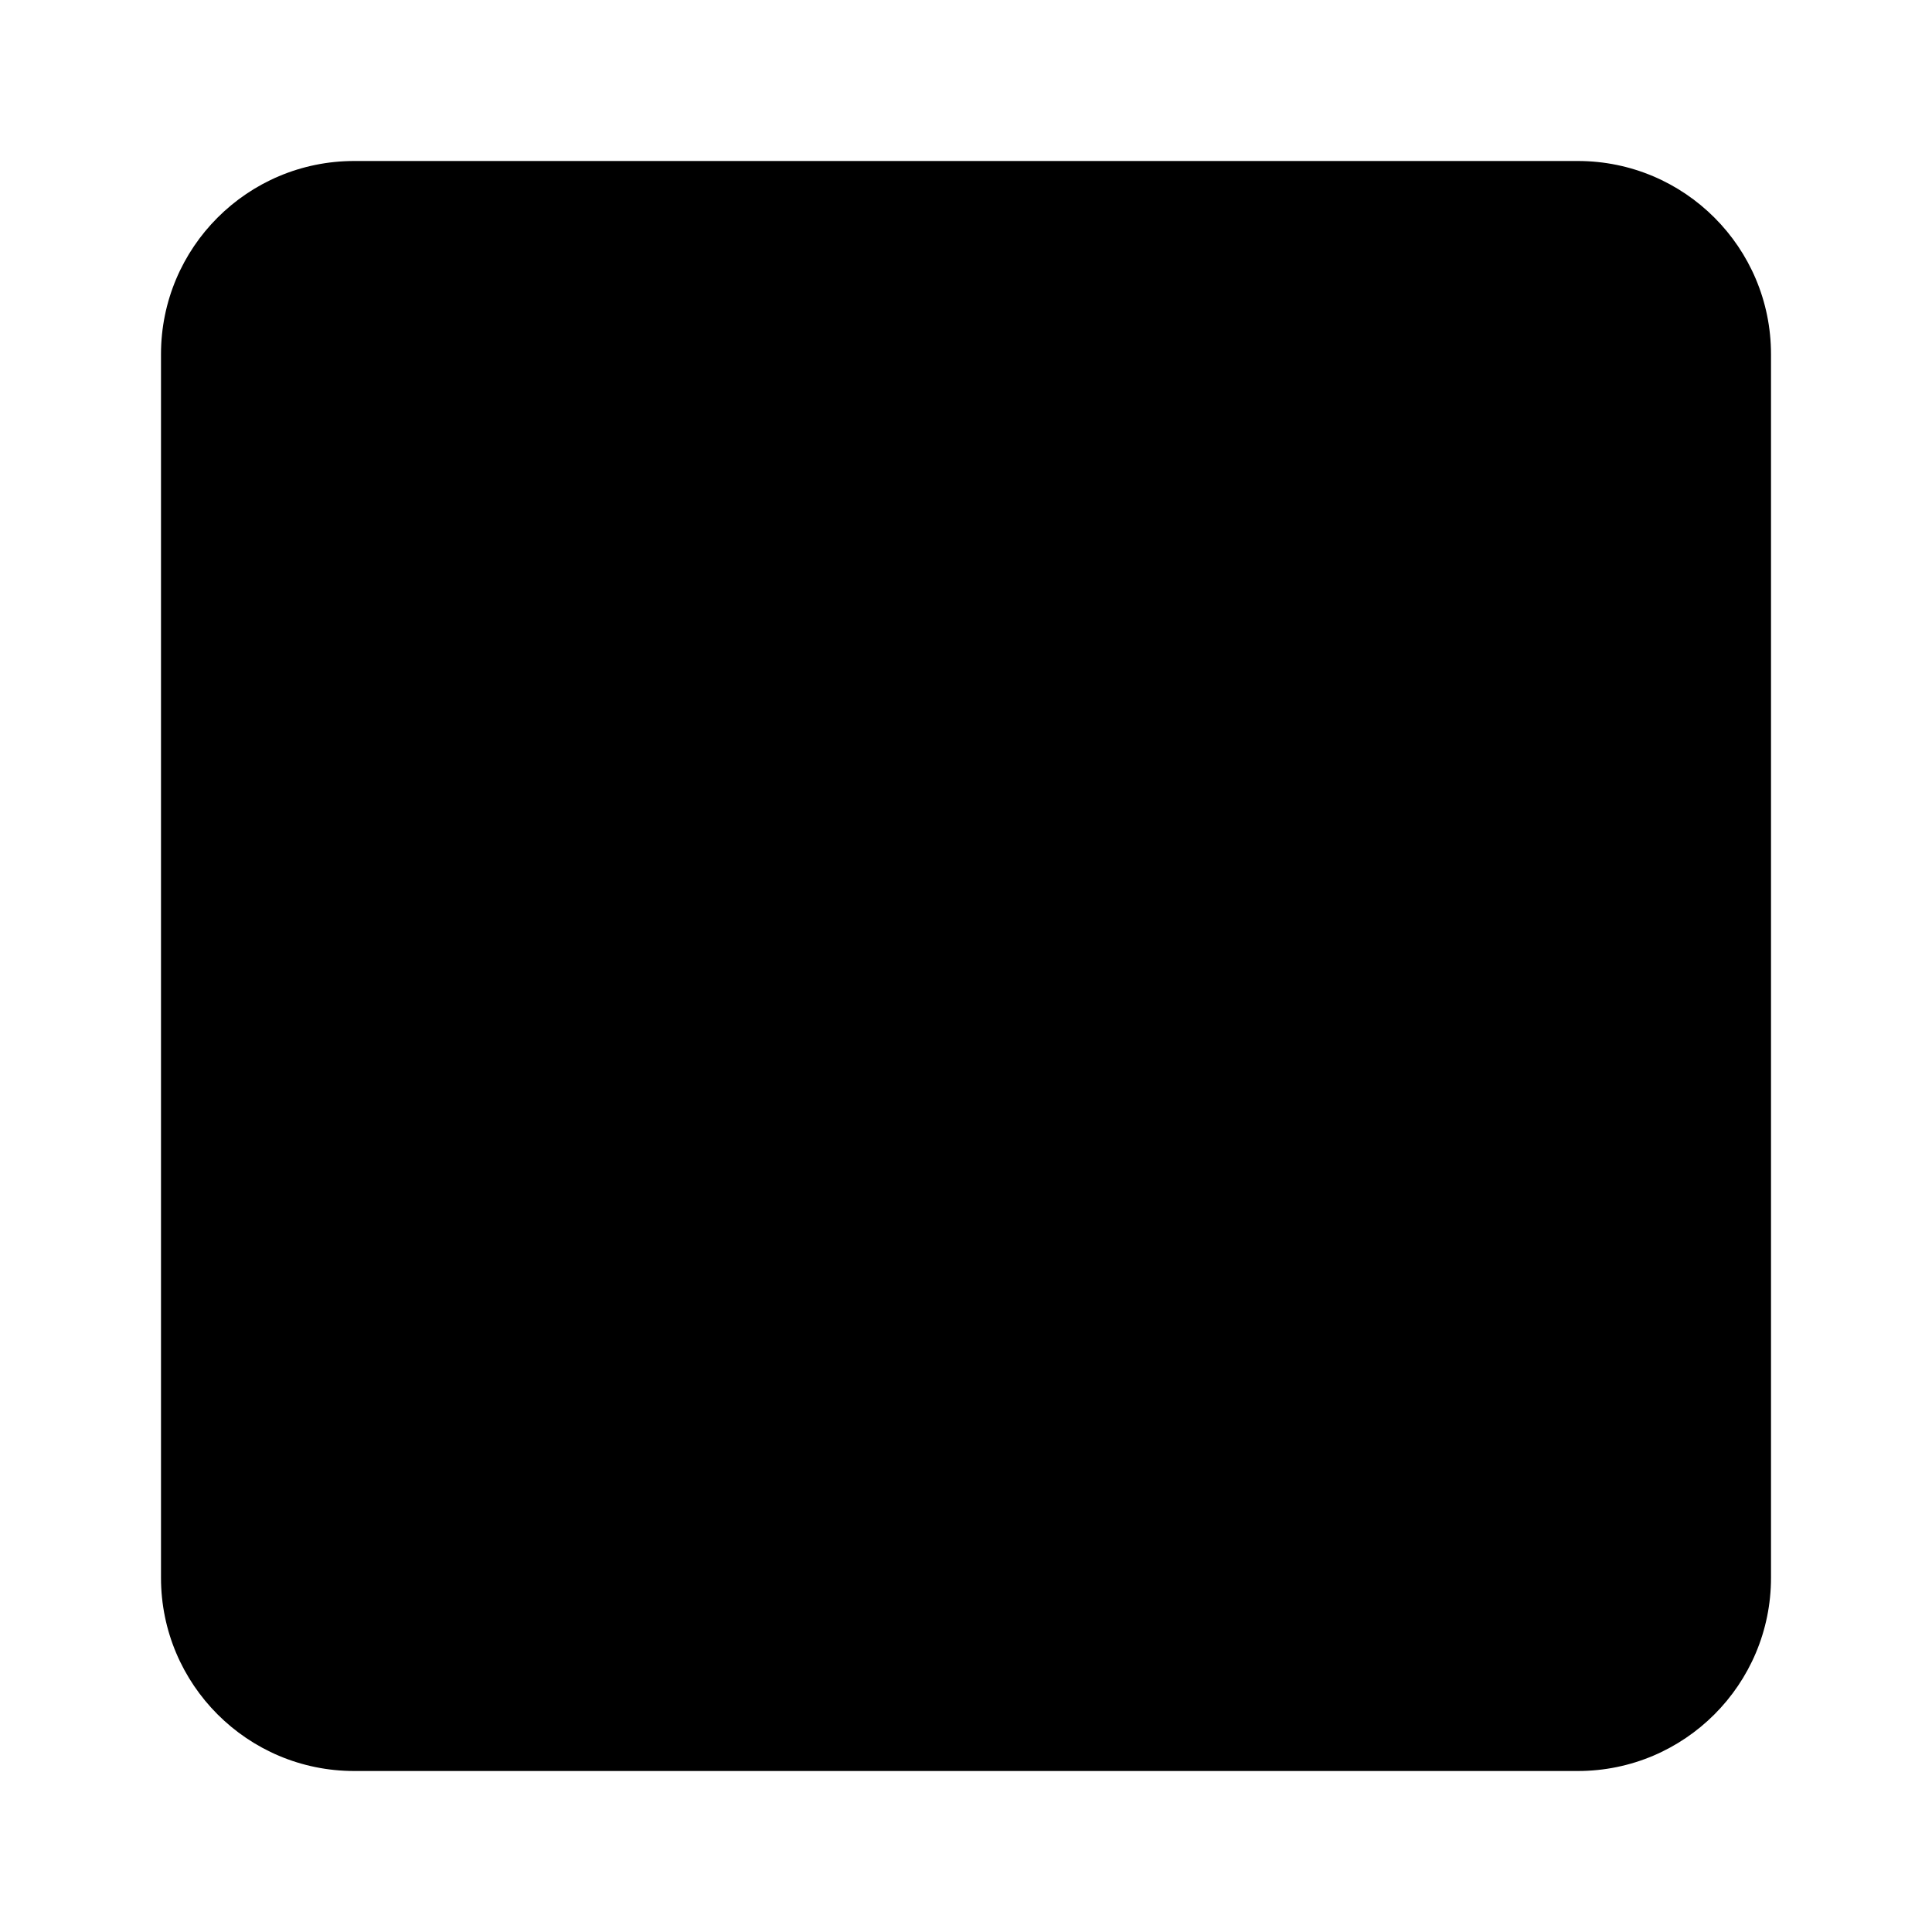
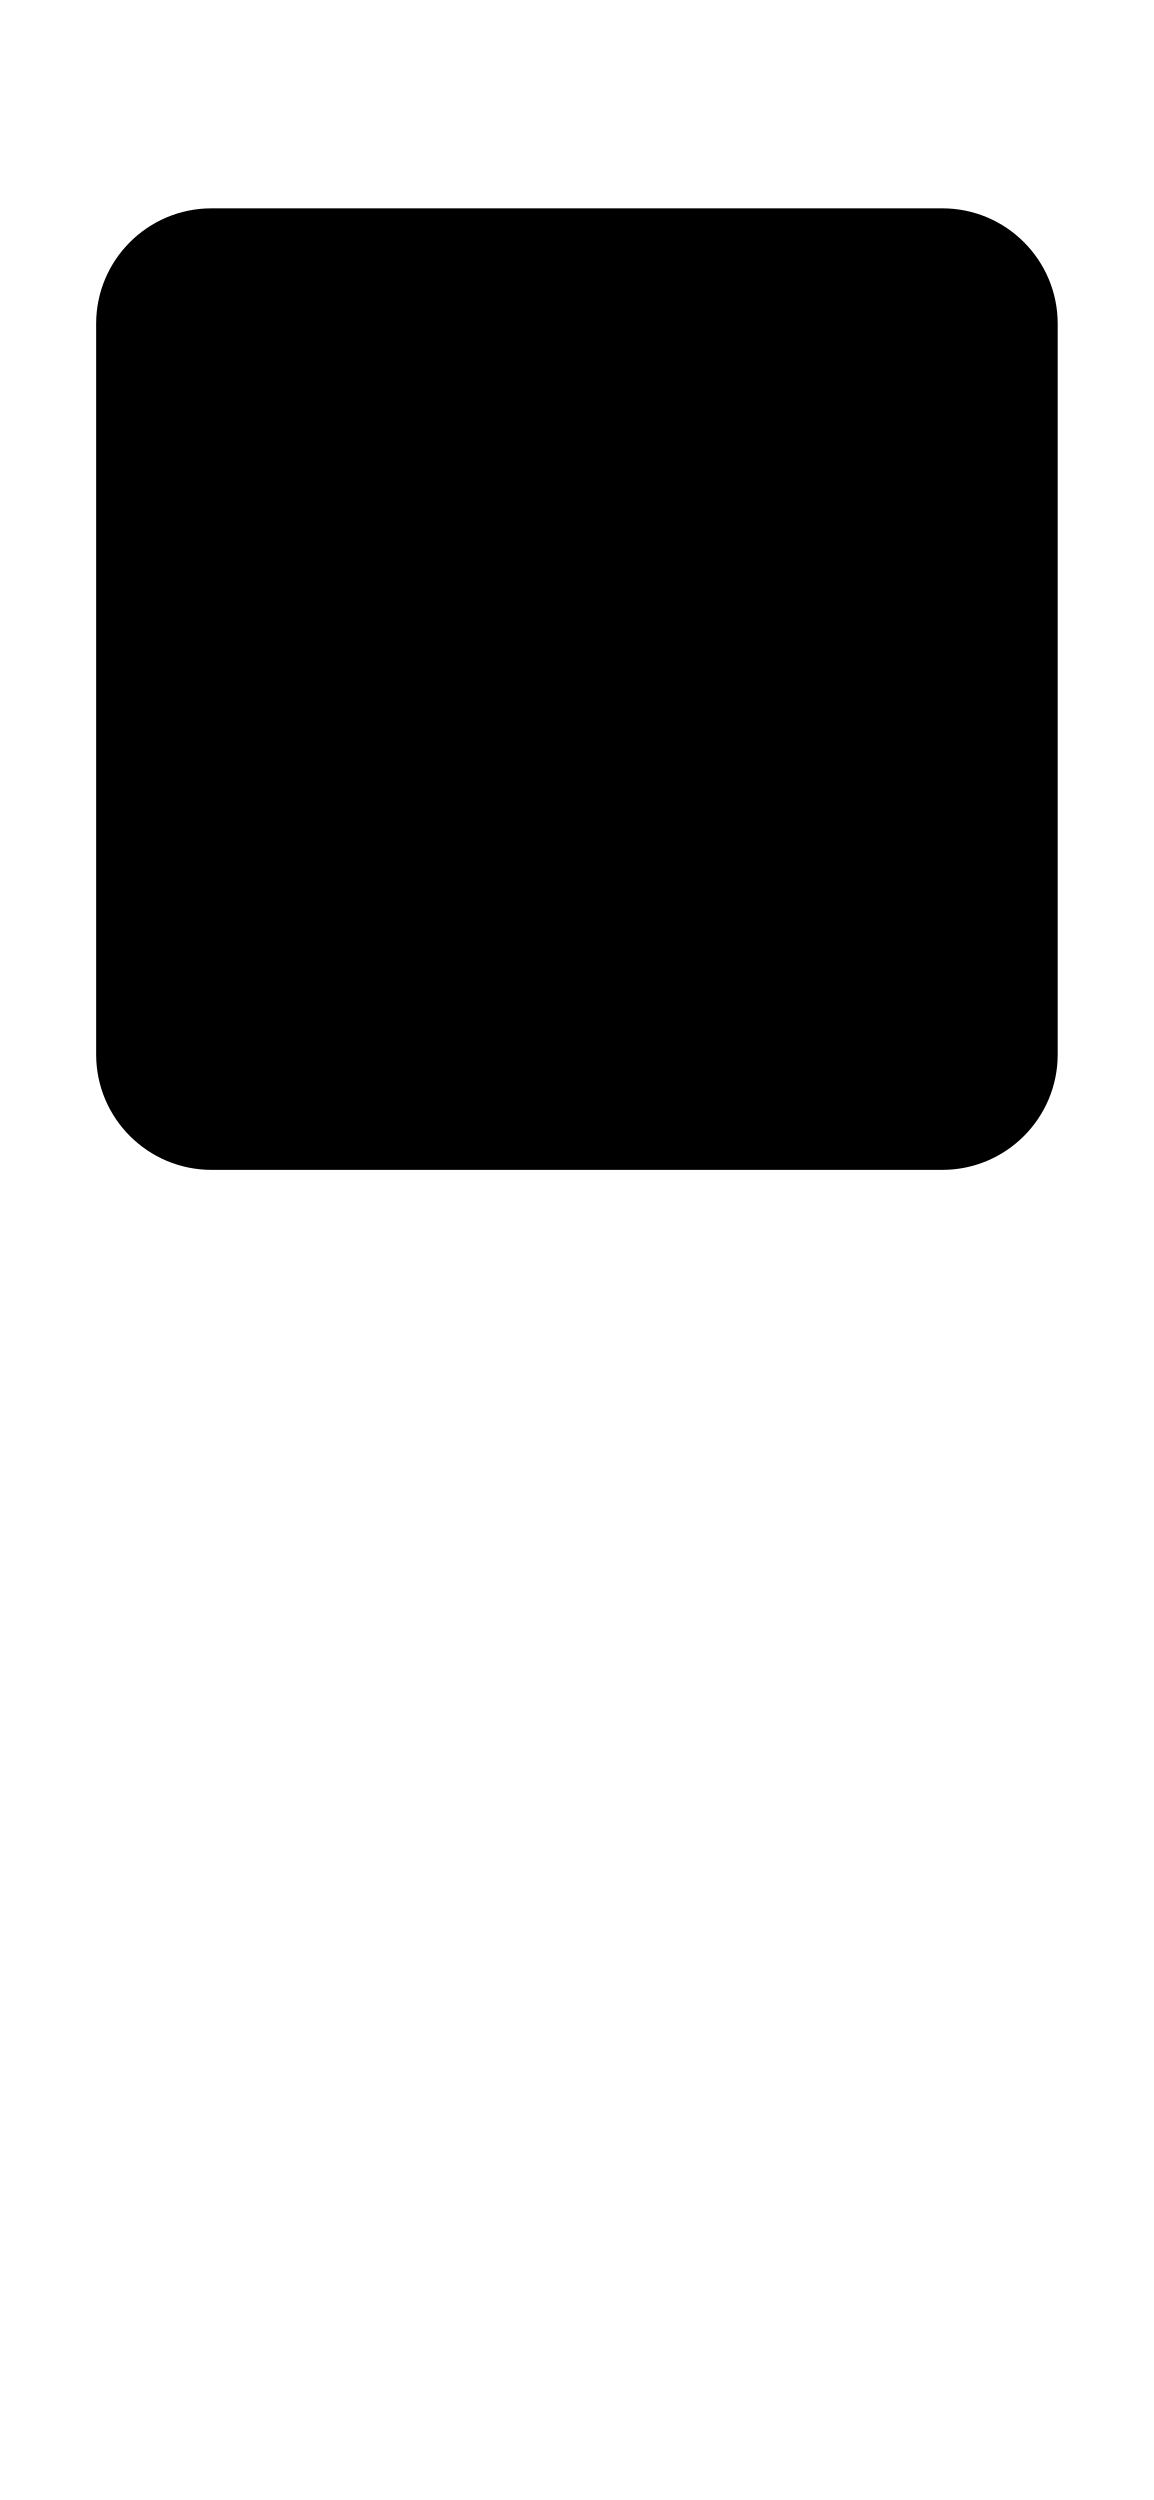
- <svg xmlns="http://www.w3.org/2000/svg" width="120" height="120" viewBox="0 0 120 120" fill="none">
-   <path d="M98 10C104.627 10 110 15.373 110 22V98C110 104.627 104.627 110 98 110H22C15.373 110 10 104.627 10 98V22C10 15.373 15.373 10 22 10H98Z" fill="black" />
+ <svg xmlns="http://www.w3.org/2000/svg" width="120" height="260" viewBox="0 0 120 260" fill="none">
+   <path d="M98 21.667C104.627 21.667 110 27.039 110 33.667V109.667C110 116.294 104.627 121.667 98 121.667H22C15.373 121.667 10 116.294 10 109.667V33.667C10 27.039 15.373 21.667 22 21.667H98Z" fill="black" />
</svg>
